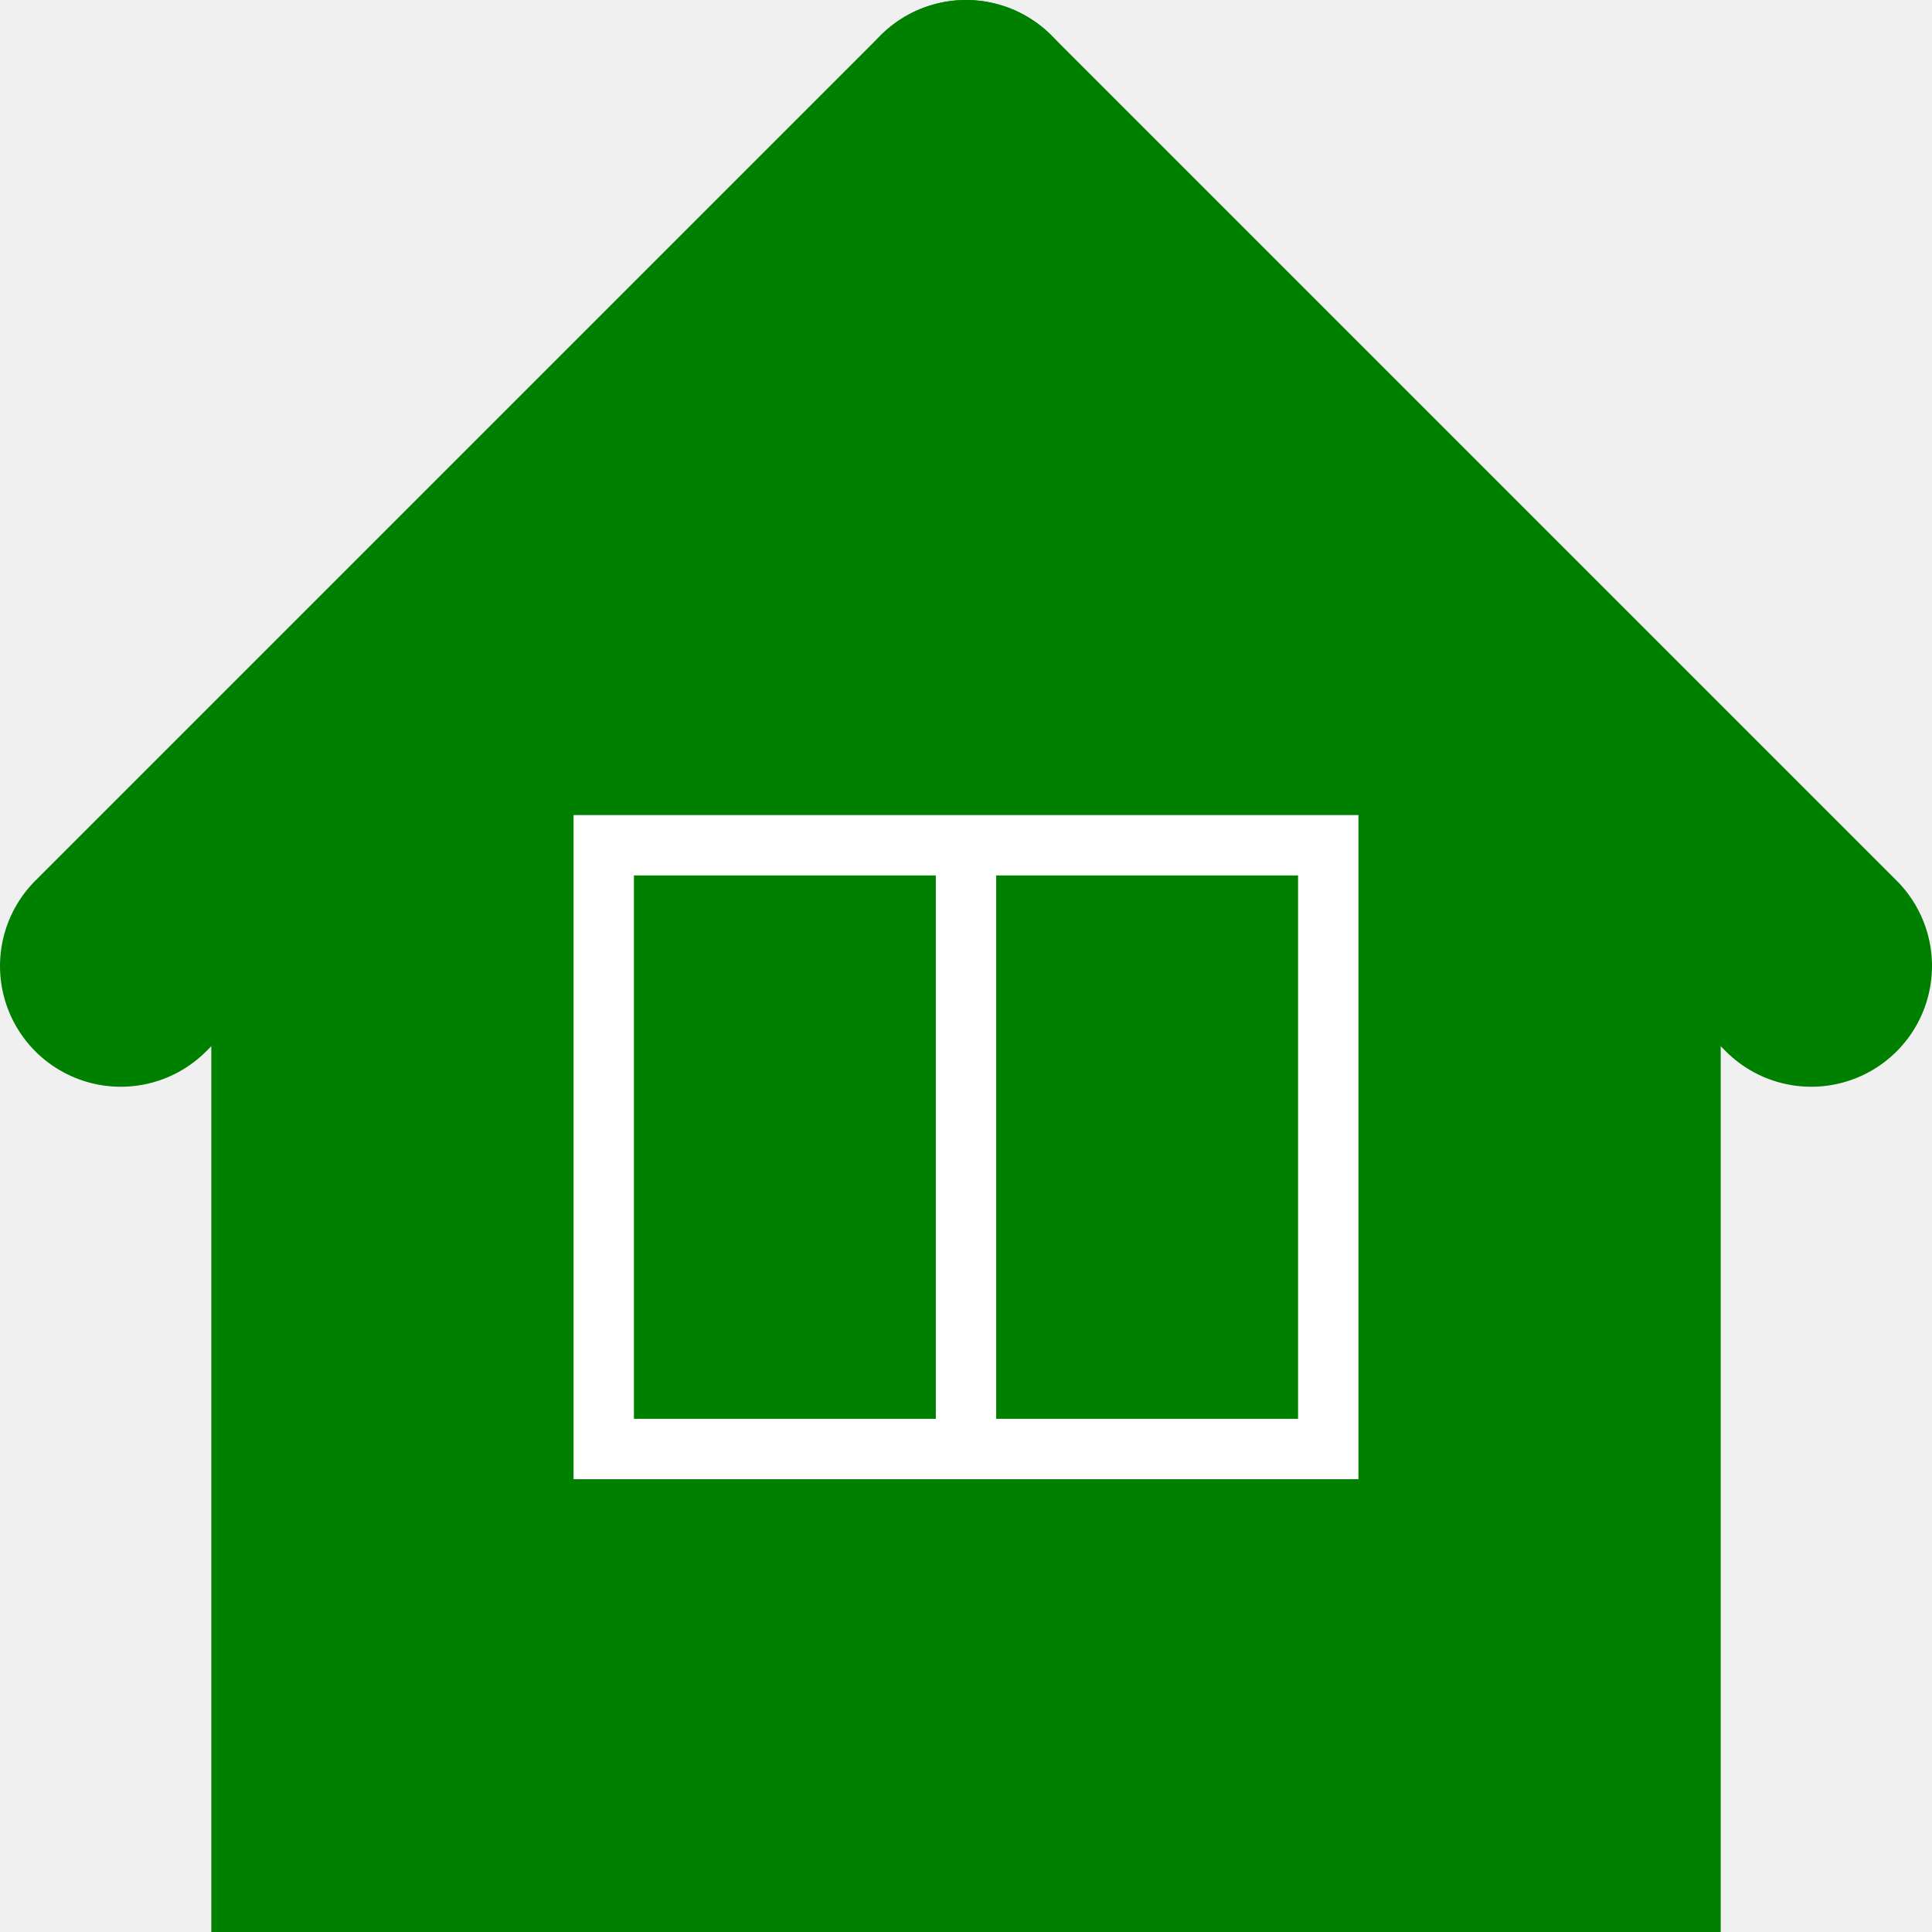
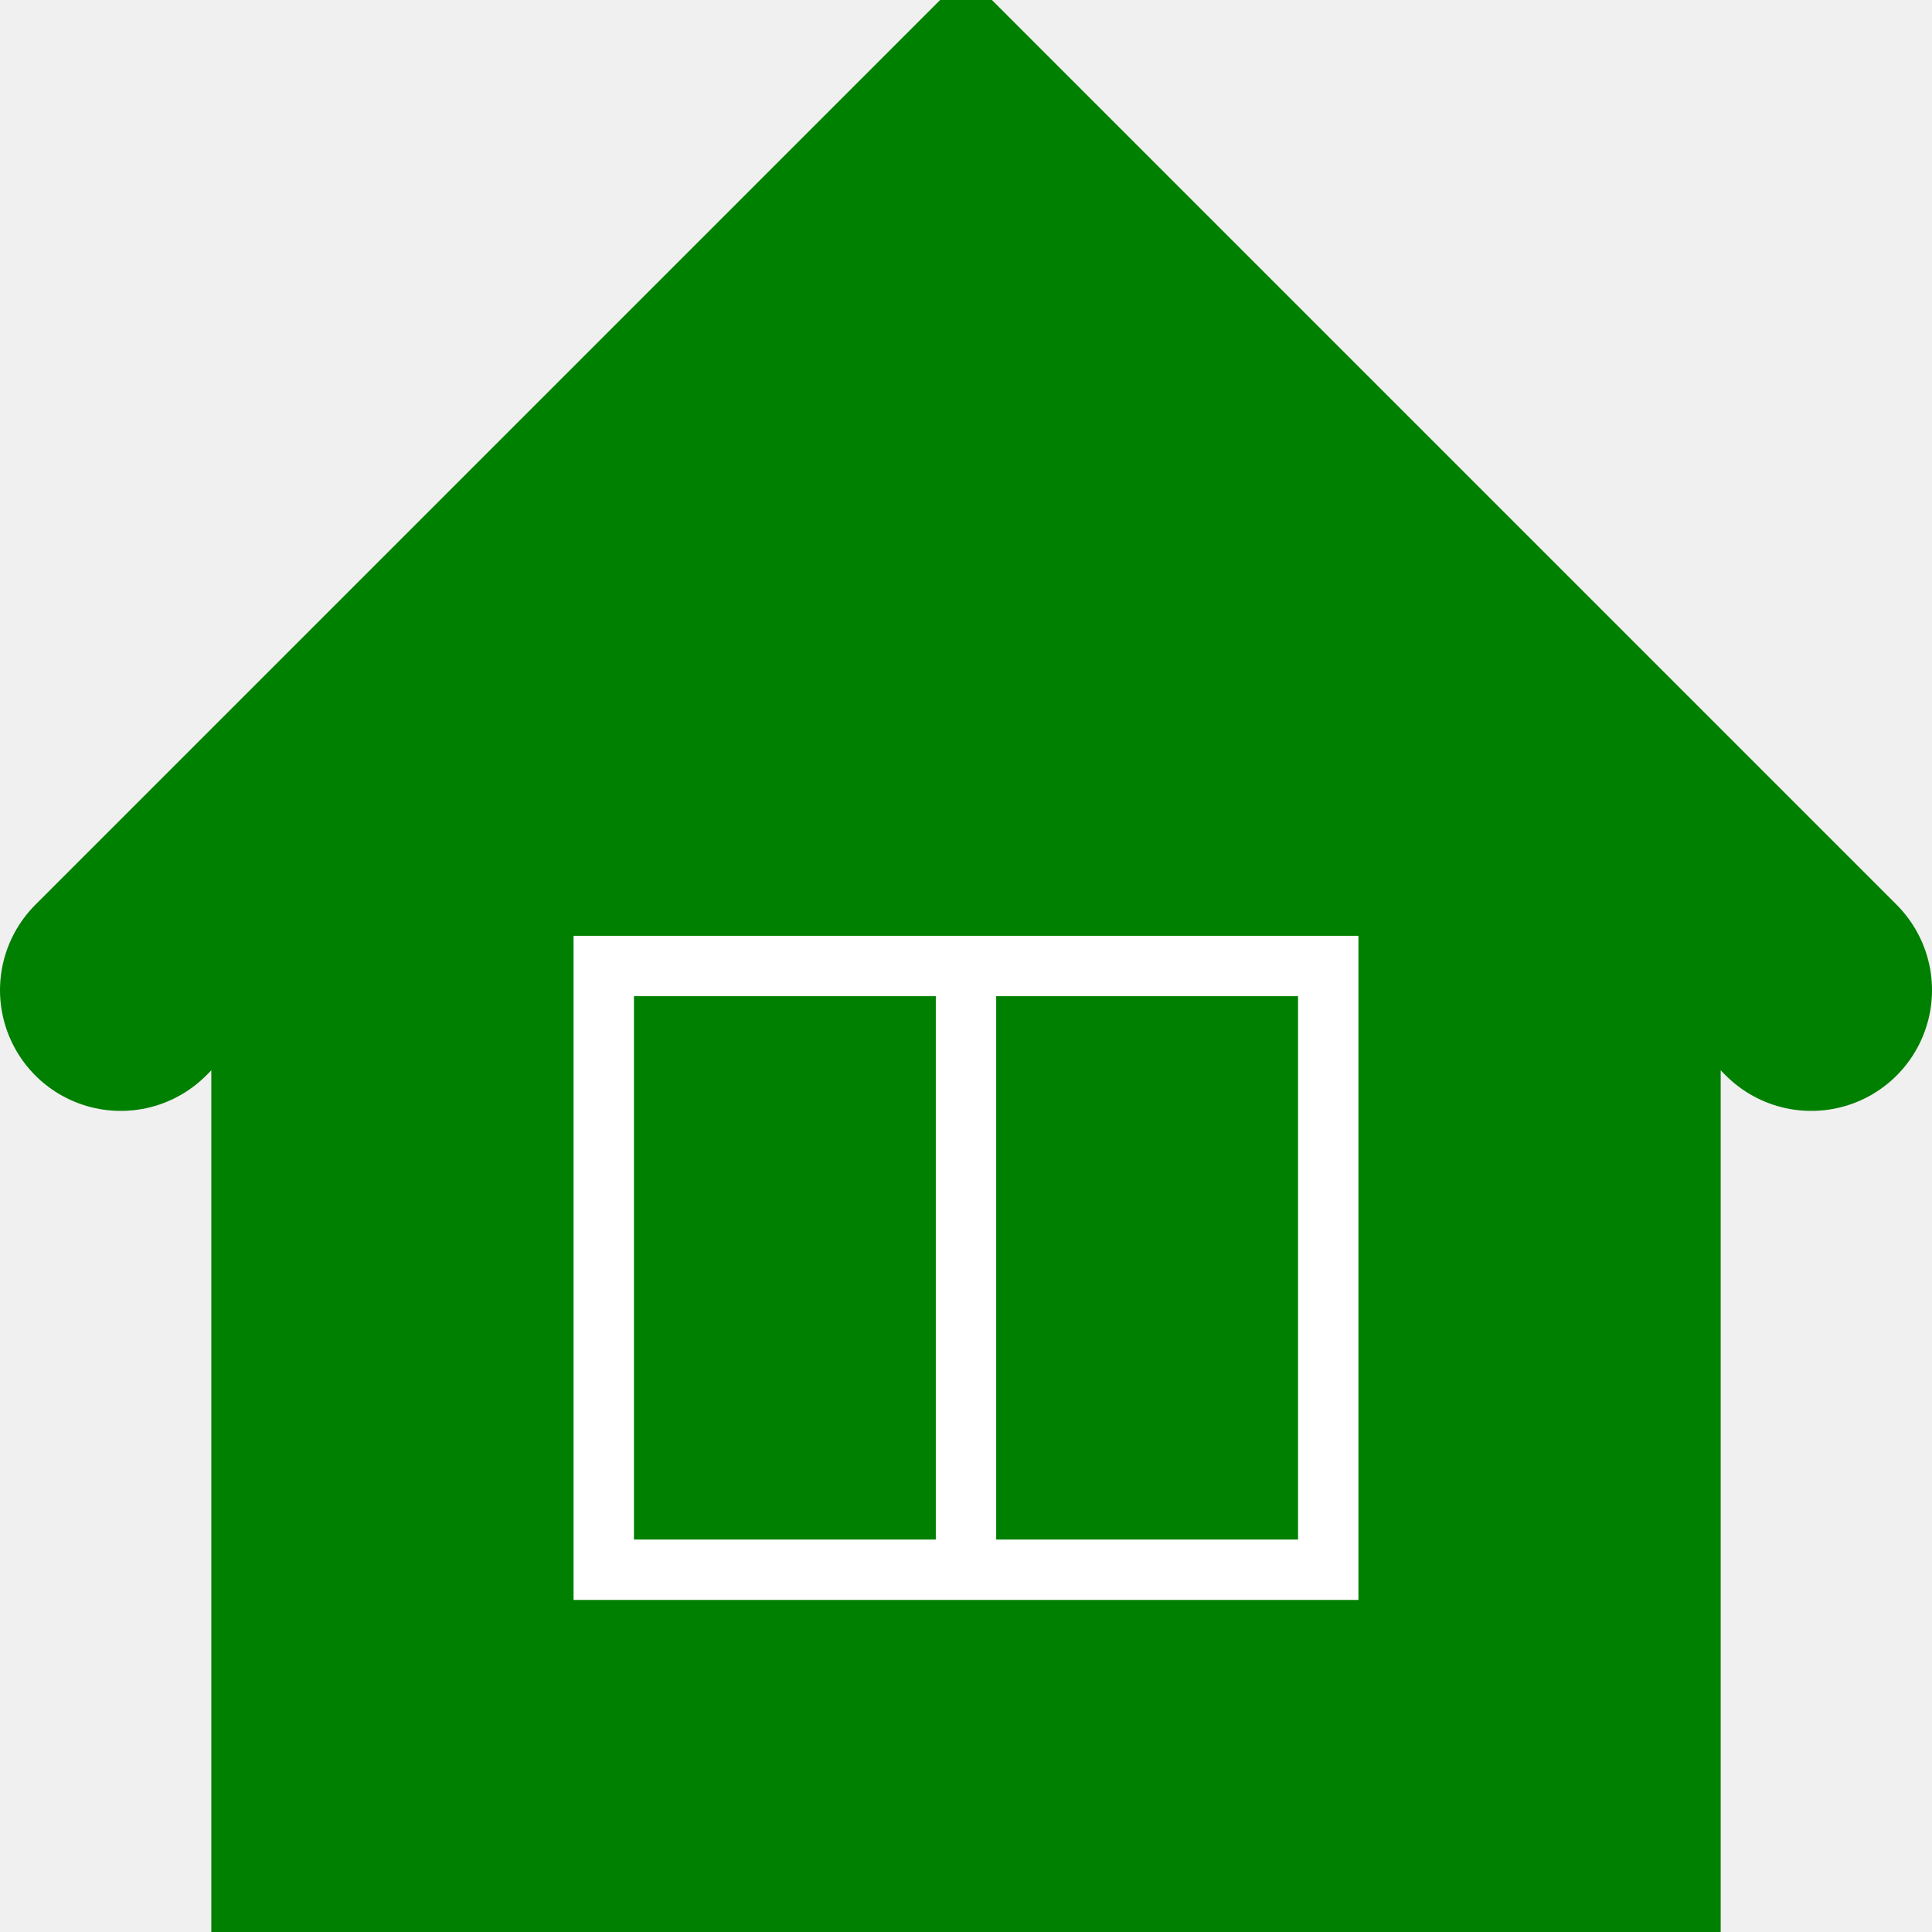
<svg xmlns="http://www.w3.org/2000/svg" viewBox="0 0 16 16" height="24" width="24">
-   <style>
- 		* {
- 			stroke-width: 0.5;
- 			stroke: green;
- 			fill: green;
- 		}
- 		line {
- 			stroke-width: 2;
- 			stroke-linecap: round;
- 		}
- 		path {
- 			stroke: white;
- 			fill: none;
- 		}
- 	</style>
-   <rect x="2" y="7" width="12" height="9" />
-   <ellipse cx="8" cy="7" rx="4.5" ry="4.5" />
-   <line x1="1" y1="8" x2="8" y2="1" />
-   <line x1="8" y1="1" x2="15" y2="8" />
-   <path d="M 10 7 l -5 0, 0 5, 3 0, 3 0, 0 -5, -3 0, 0 5" />
+   <path d="M 2 7 l 0 8.75, 12 0, 0 -8.75" stroke-width="0.5" stroke="green" fill="green" />
+   <path d="M 1 8.2 l 7 -7, 7 7" stroke-width="2" stroke-linecap="round" stroke="green" fill="green" />
+   <path d="M 10 8 l -5 0, 0 5, 3 0, 3 0, 0 -5, -3 0, 0 5" stroke-width="0.5" stroke="white" fill="none" />
</svg>
